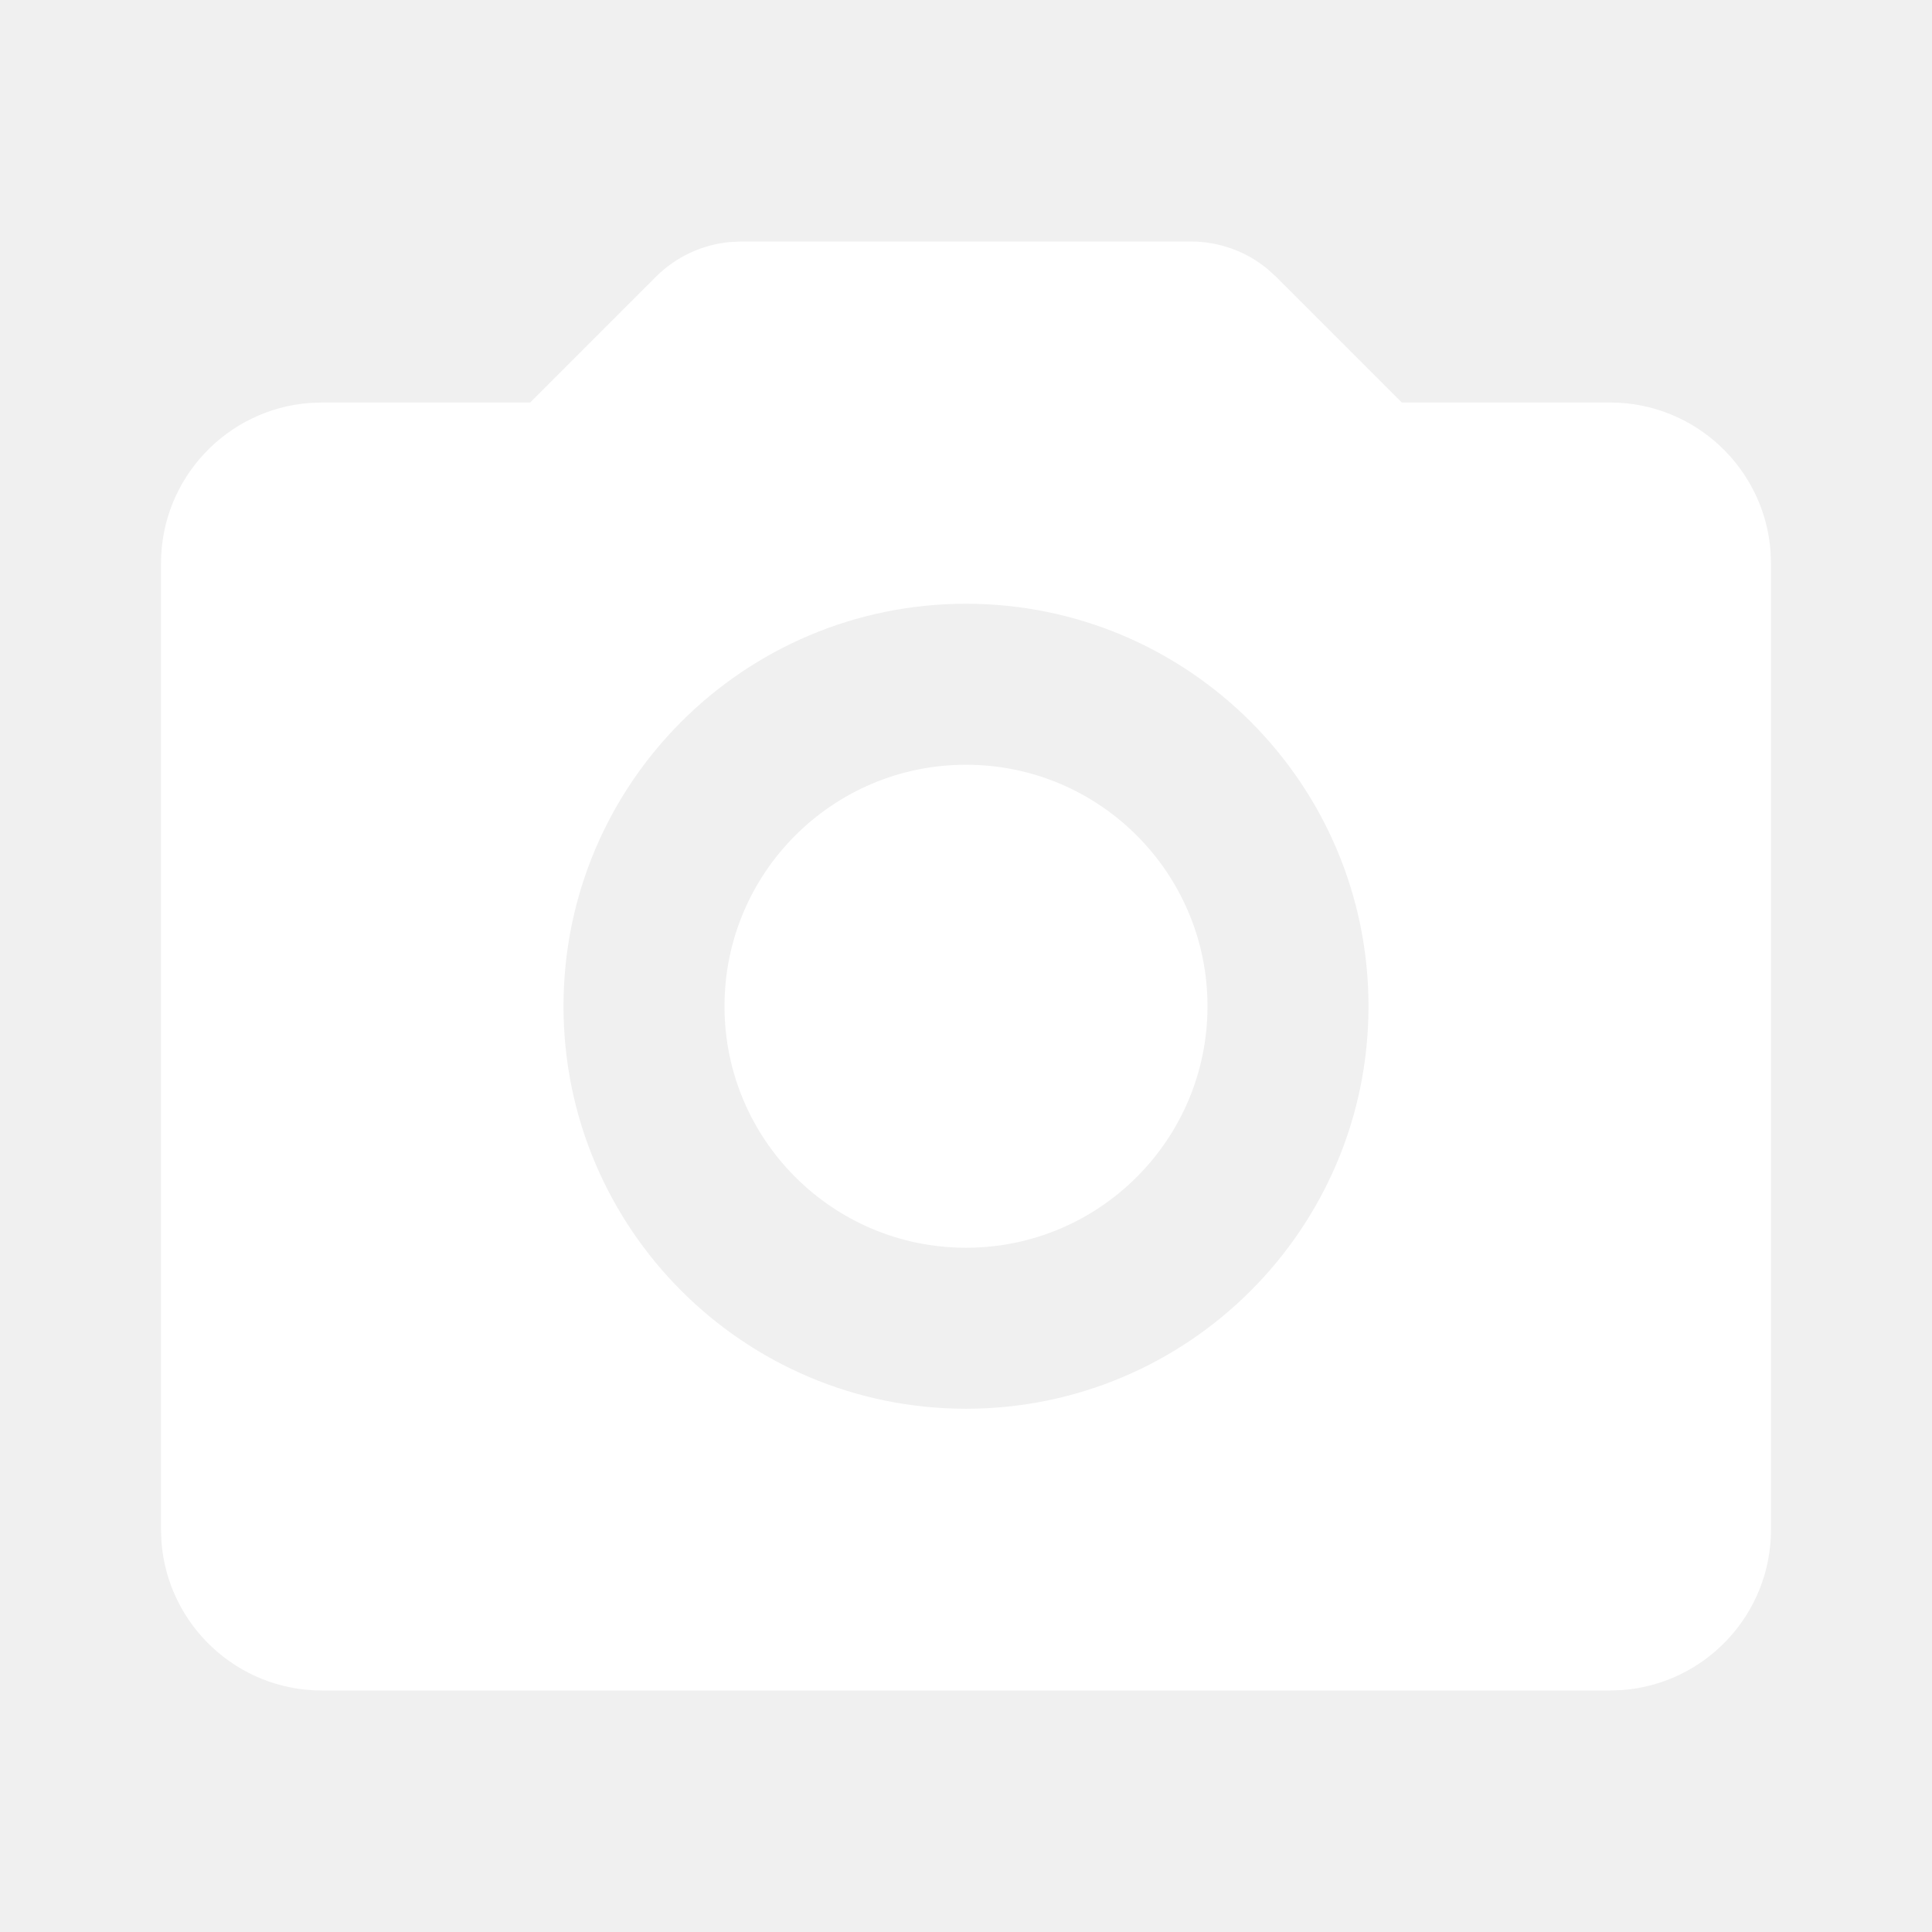
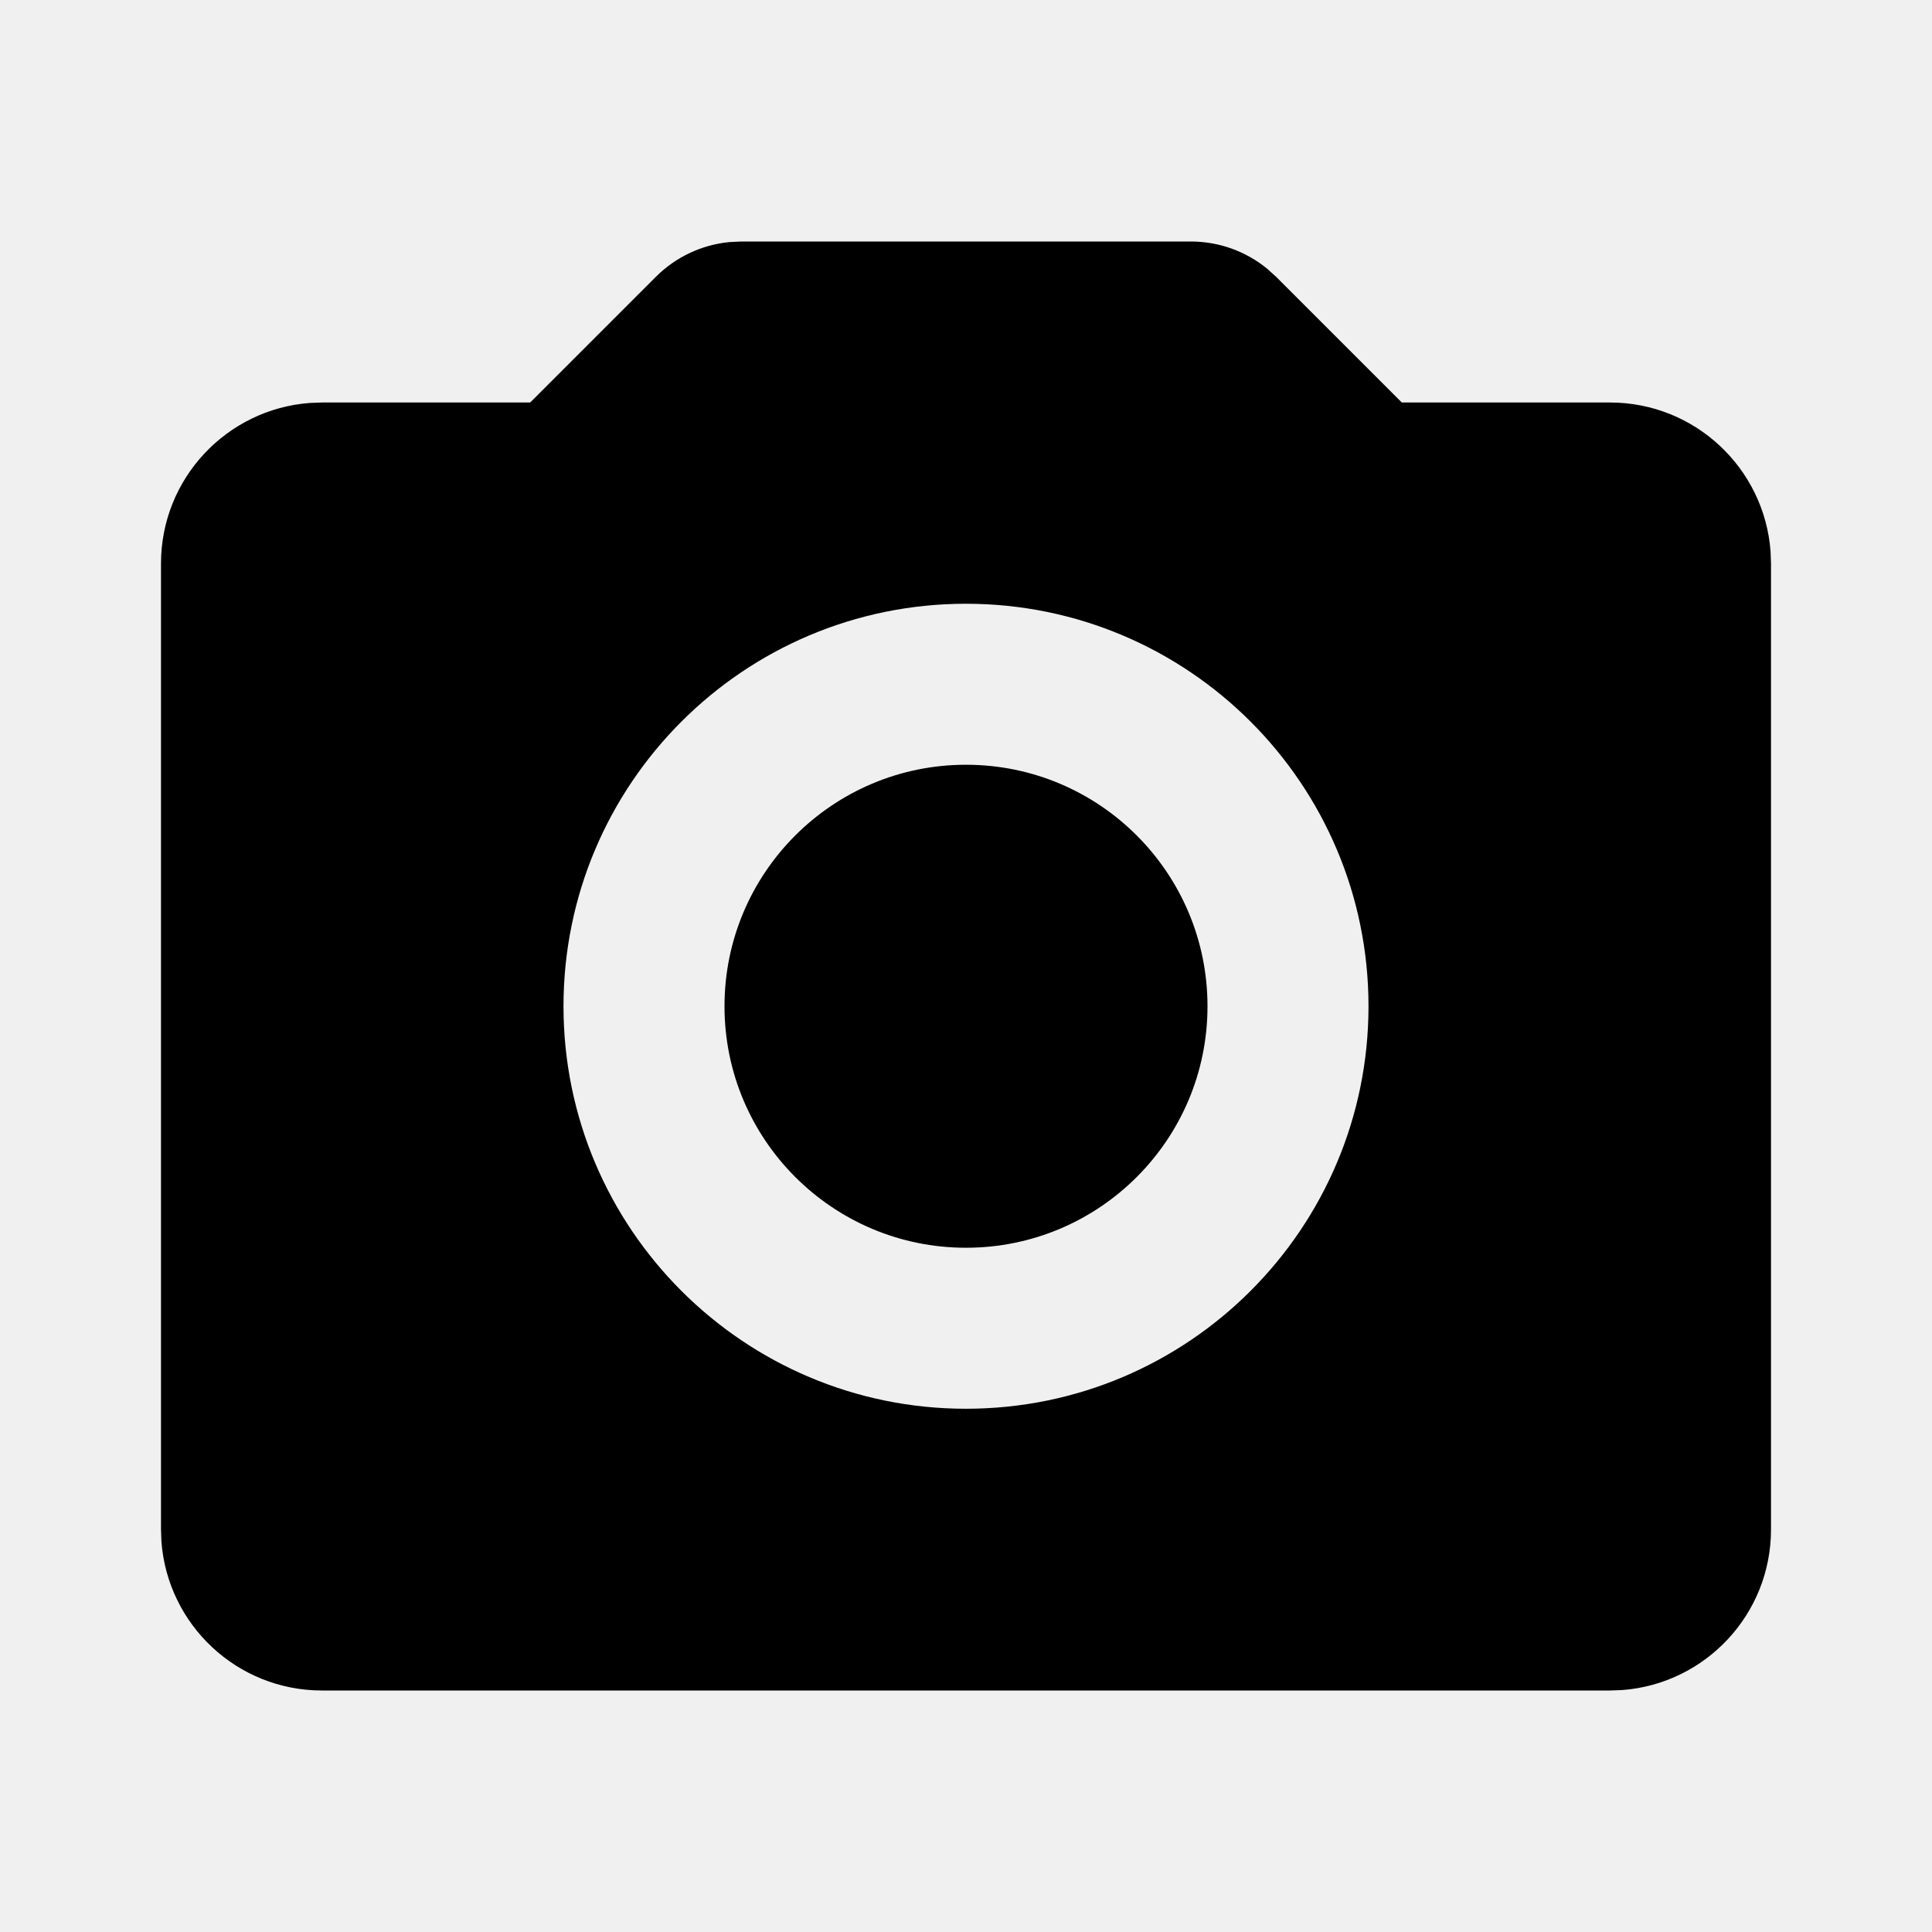
<svg xmlns="http://www.w3.org/2000/svg" width="36" height="36" viewBox="0 0 36 36" fill="none">
-   <path d="M22.189 4.5C22.712 4.5 23.215 4.681 23.615 5.01L23.78 5.159L26.121 7.5H30C31.582 7.5 32.877 8.724 32.992 10.276L33 10.5V28.5C33 30.082 31.776 31.377 30.224 31.492L30 31.5H6C4.418 31.5 3.123 30.276 3.008 28.724L3 28.5V10.5C3 8.918 4.224 7.623 5.776 7.508L6 7.5H9.879L12.22 5.159C12.589 4.79 13.073 4.562 13.588 4.511L13.811 4.5H22.189ZM18 11.25C13.858 11.25 10.5 14.608 10.5 18.75C10.5 22.892 13.858 26.25 18 26.25C22.142 26.25 25.5 22.892 25.5 18.75C25.5 14.608 22.142 11.25 18 11.25ZM18 14.25C20.485 14.25 22.5 16.265 22.5 18.75C22.5 21.235 20.485 23.25 18 23.25C15.515 23.25 13.5 21.235 13.5 18.75C13.5 16.265 15.515 14.25 18 14.25Z" fill="white" />
+   <path d="M22.189 4.5C22.712 4.5 23.215 4.681 23.615 5.01L23.78 5.159L26.121 7.5H30C31.582 7.5 32.877 8.724 32.992 10.276L33 10.5V28.5C33 30.082 31.776 31.377 30.224 31.492L30 31.5H6C4.418 31.5 3.123 30.276 3.008 28.724L3 28.5V10.5C3 8.918 4.224 7.623 5.776 7.508L6 7.5H9.879L12.22 5.159C12.589 4.79 13.073 4.562 13.588 4.511L13.811 4.5H22.189ZM18 11.25C13.858 11.25 10.5 14.608 10.5 18.75C10.5 22.892 13.858 26.25 18 26.25C22.142 26.25 25.5 22.892 25.5 18.75C25.5 14.608 22.142 11.25 18 11.25ZM18 14.25C20.485 14.25 22.5 16.265 22.5 18.75C22.5 21.235 20.485 23.25 18 23.25C15.515 23.25 13.5 21.235 13.5 18.75C13.5 16.265 15.515 14.25 18 14.25Z" fill="currentColor" />
</svg>
